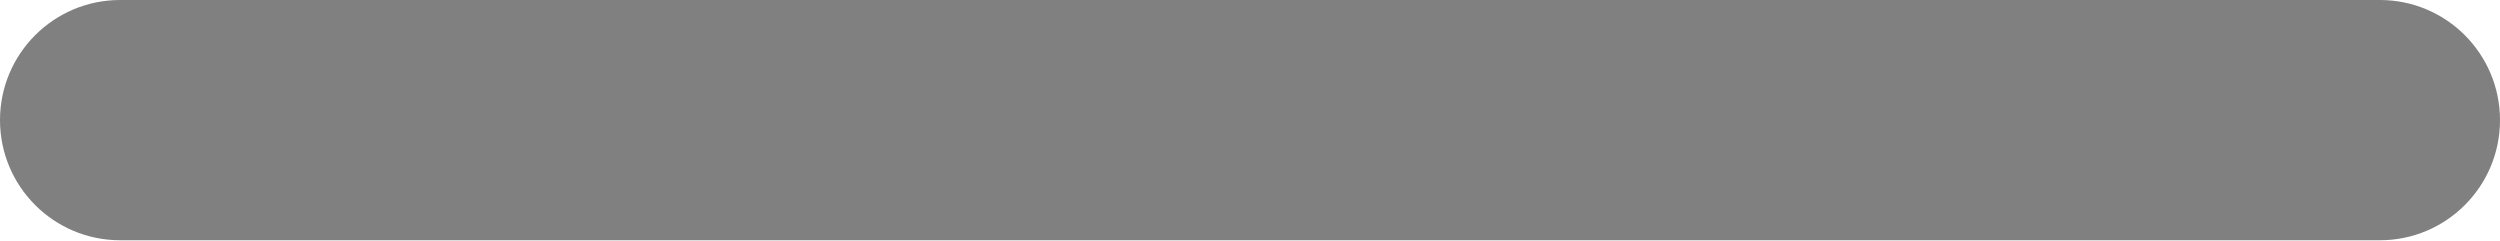
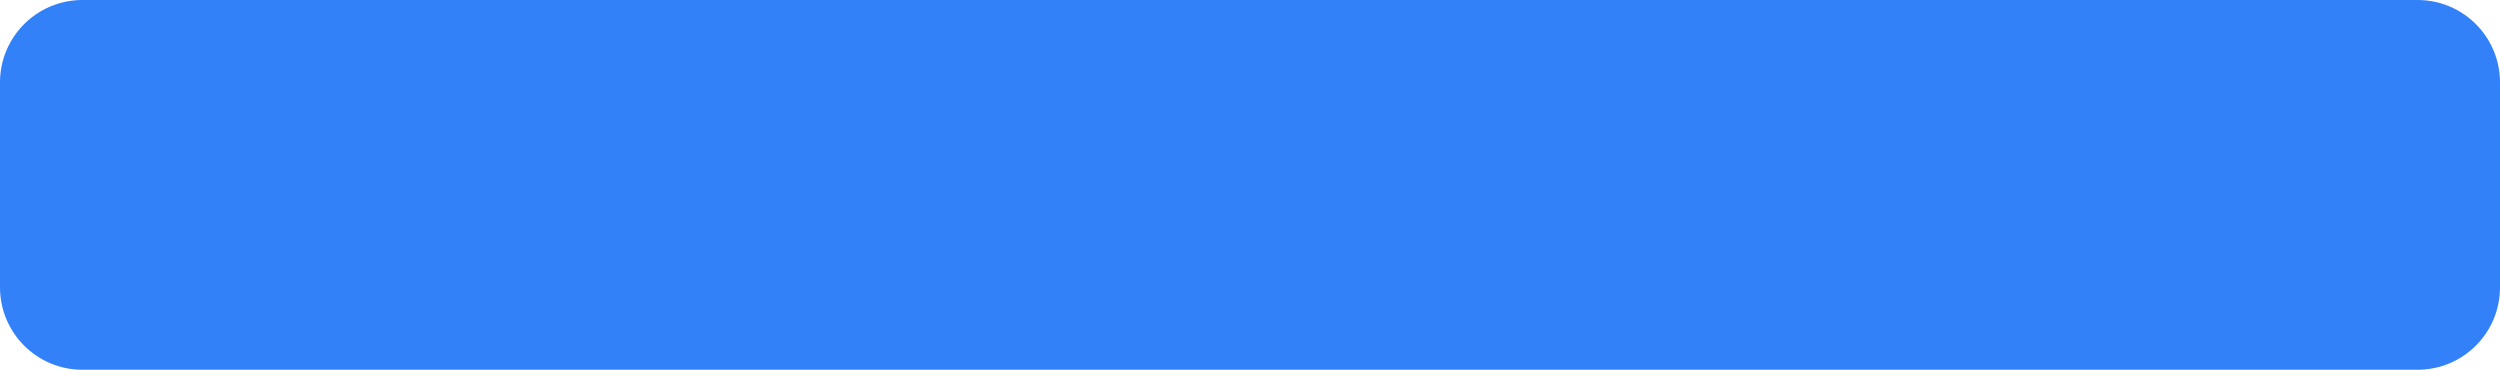
- <svg xmlns="http://www.w3.org/2000/svg" viewBox="0 0 26.43 2.54">
+ <svg xmlns="http://www.w3.org/2000/svg" viewBox="0 0 38.54 5.7">
  <defs>
-     <style>.cls-1{fill:gray;}</style>
+     <style>.cls-1{fill:#3381f8;}</style>
  </defs>
  <g id="Layer_2" data-name="Layer 2">
    <g id="Isolation_Mode" data-name="Isolation Mode">
-       <rect class="cls-1" width="26.43" height="2.54" rx="1.27" />
+       <rect class="cls-1" width="38.54" height="5.7" rx="1.27" />
    </g>
  </g>
</svg>
